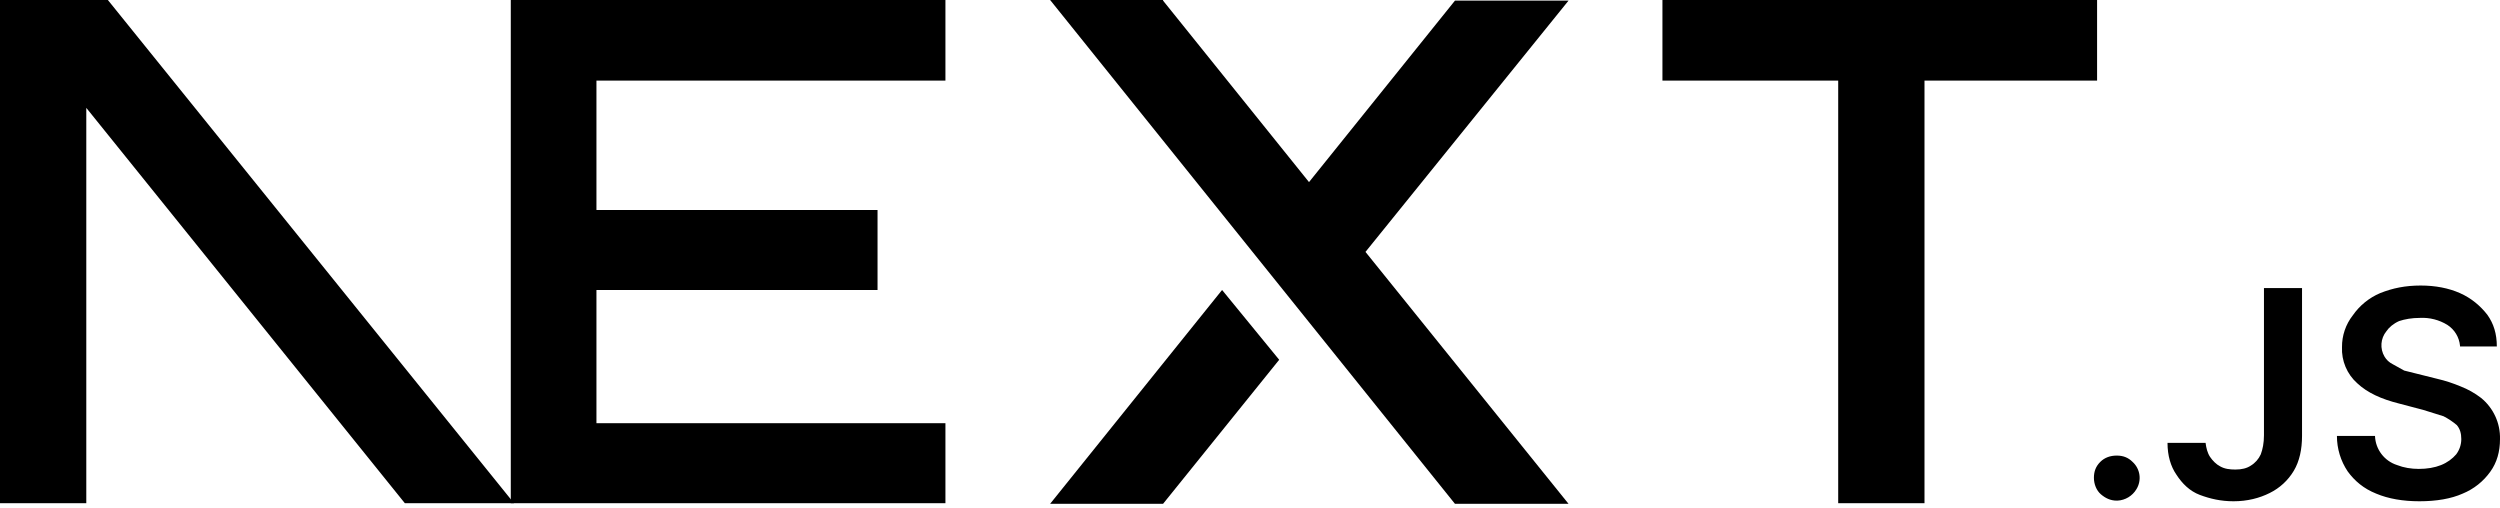
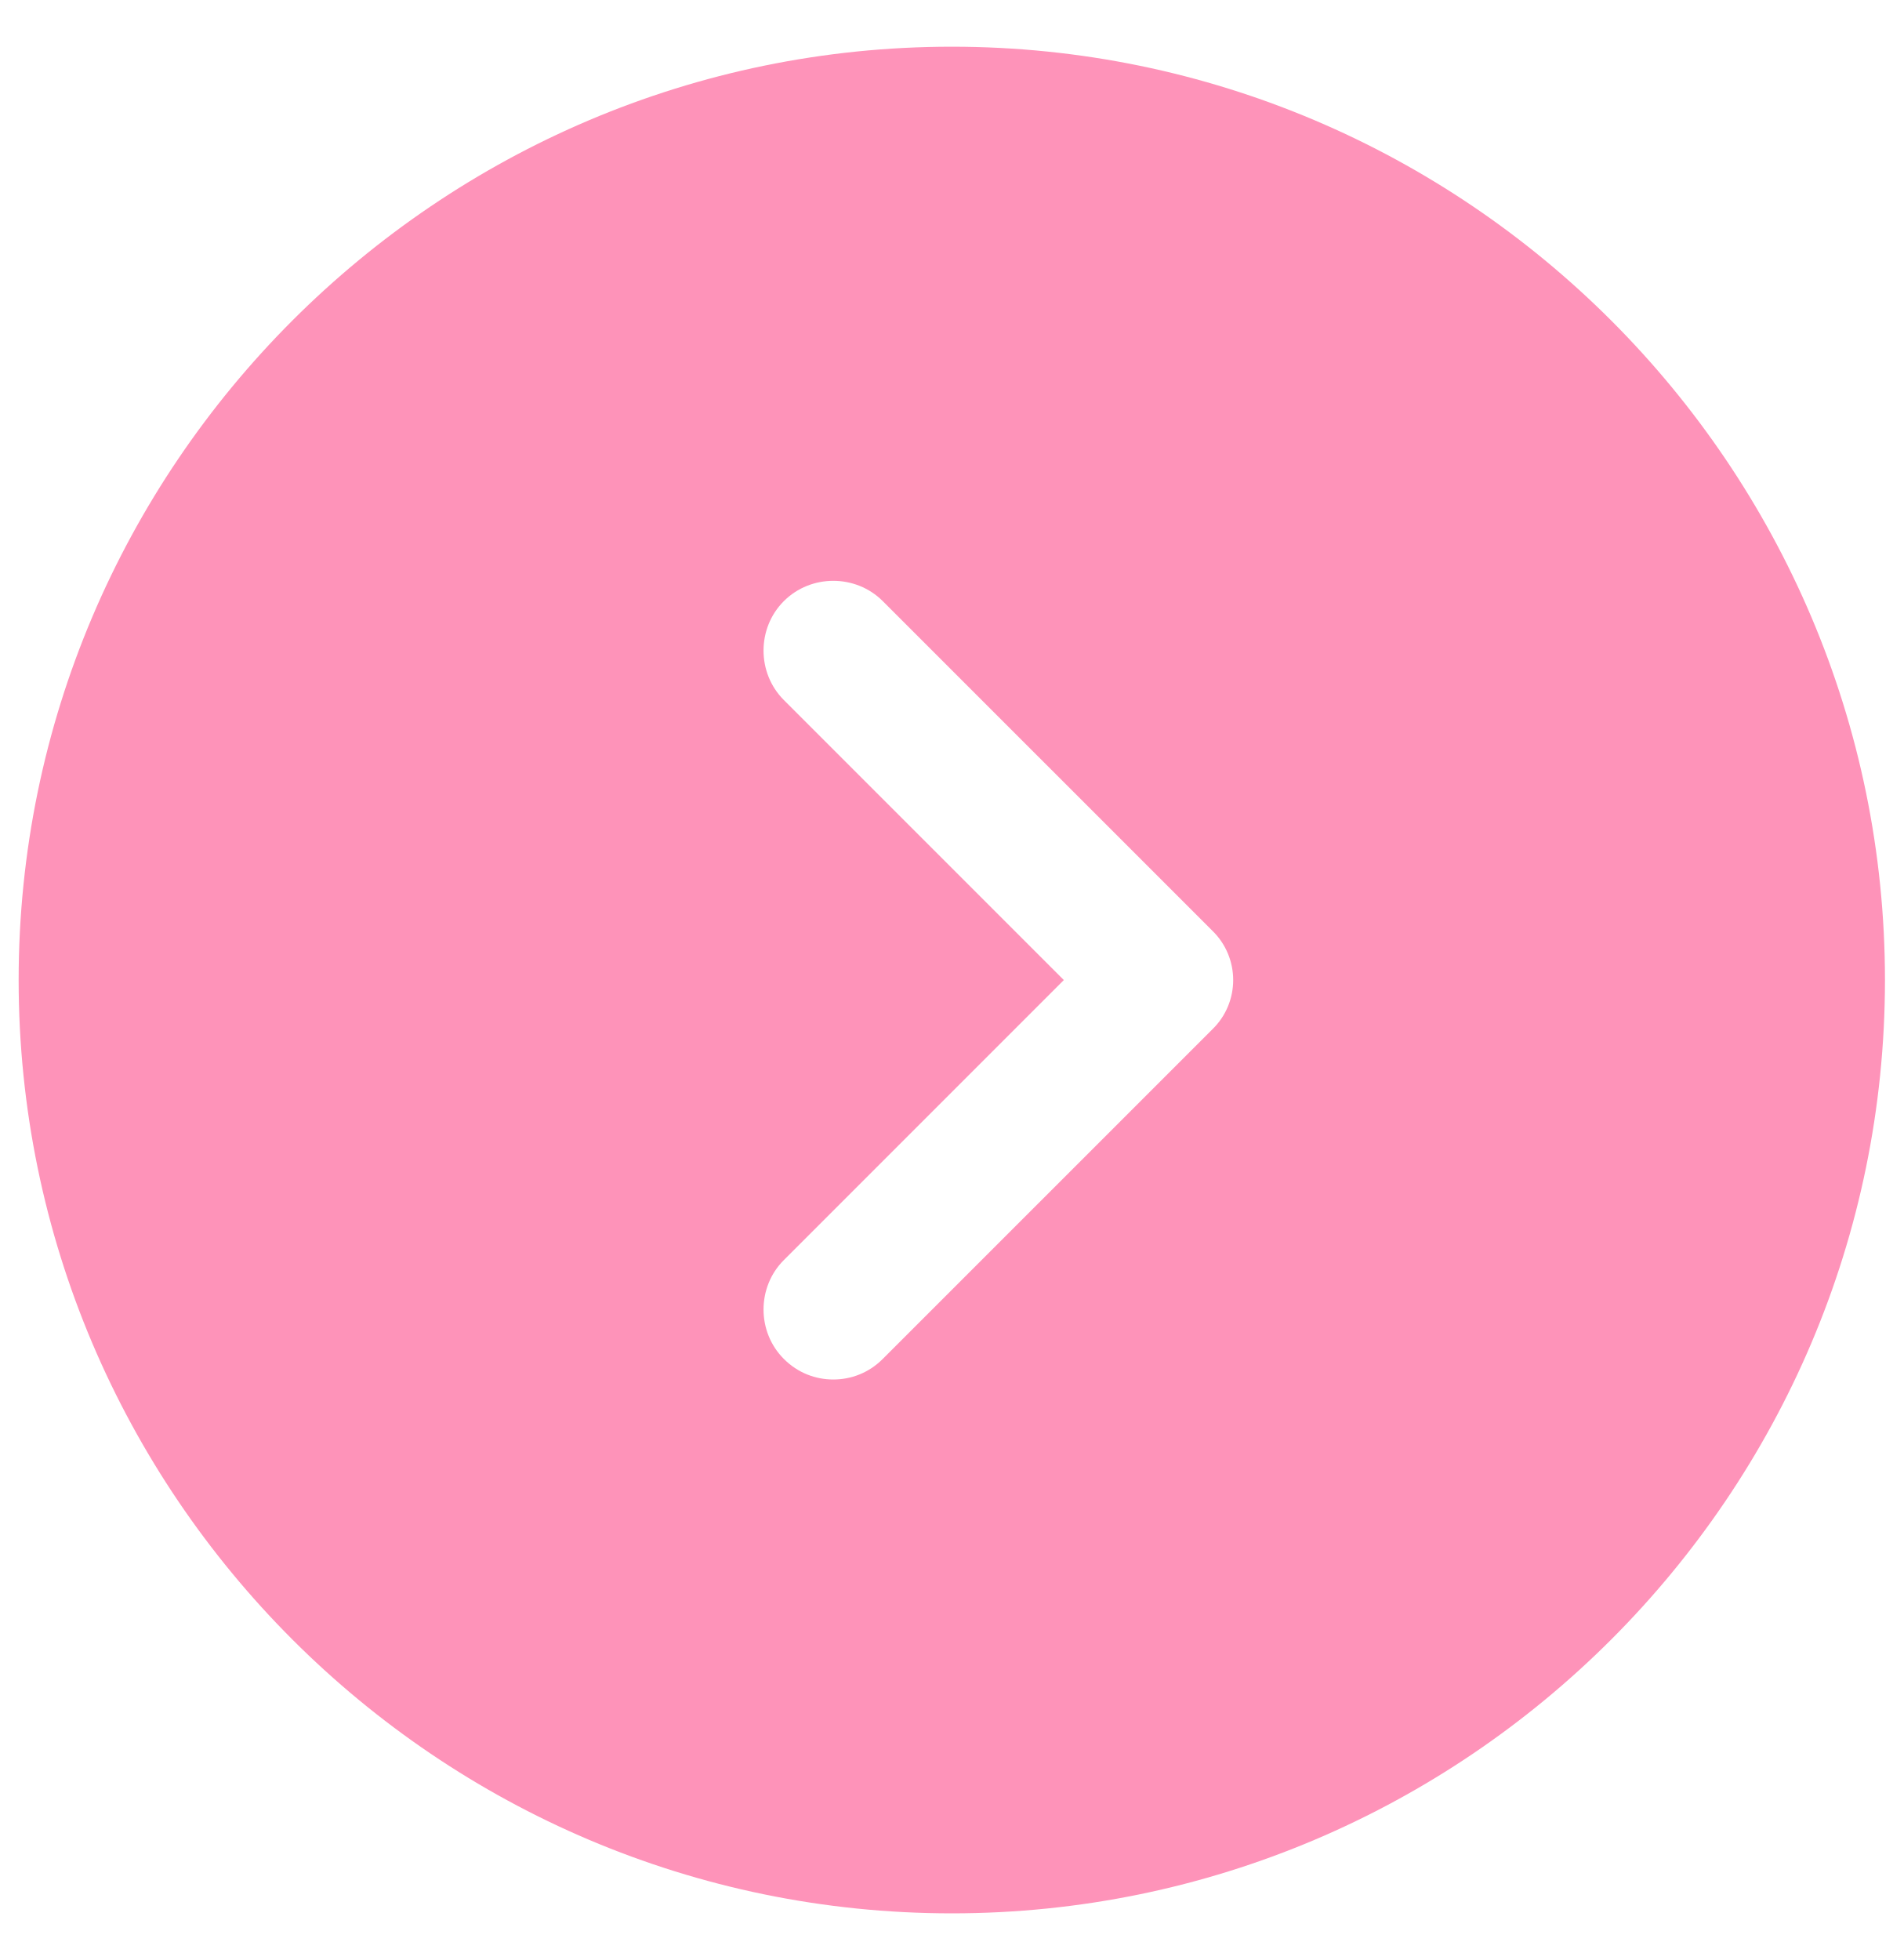
- <svg xmlns="http://www.w3.org/2000/svg" fill="none" viewBox="0 0 394 80">
-   <path fill="#000" d="M262 0h68.5v12.7h-27.2v66.6h-13.6V12.7H262V0ZM149 0v12.7H94v20.4h44.3v12.6H94v21h55v12.6H80.5V0h68.7zm34.3 0h-17.8l63.8 79.4h17.9l-32-39.7 32-39.6h-17.9l-23 28.6-23-28.6zm18.3 56.7-9-11-27.1 33.7h17.8l18.3-22.7z" />
-   <path fill="#000" d="M81 79.3 17 0H0v79.3h13.6V17l50.2 62.3H81Zm252.6-.4c-1 0-1.8-.4-2.5-1s-1.1-1.6-1.1-2.6.3-1.8 1-2.5 1.6-1 2.6-1 1.8.3 2.5 1a3.4 3.4 0 0 1 .6 4.3 3.7 3.7 0 0 1-3 1.8zm23.2-33.5h6v23.3c0 2.1-.4 4-1.3 5.5a9.1 9.1 0 0 1-3.8 3.5c-1.6.8-3.5 1.3-5.7 1.3-2 0-3.7-.4-5.3-1s-2.8-1.8-3.7-3.2c-.9-1.3-1.4-3-1.4-5h6c.1.8.3 1.6.7 2.2s1 1.2 1.6 1.5c.7.4 1.5.5 2.4.5 1 0 1.8-.2 2.4-.6a4 4 0 0 0 1.6-1.8c.3-.8.5-1.8.5-3V45.5zm30.9 9.1a4.4 4.4 0 0 0-2-3.3 7.5 7.5 0 0 0-4.3-1.1c-1.3 0-2.4.2-3.3.5-.9.4-1.6 1-2 1.6a3.5 3.5 0 0 0-.3 4c.3.5.7.9 1.3 1.2l1.8 1 2 .5 3.2.8c1.3.3 2.5.7 3.7 1.2a13 13 0 0 1 3.2 1.8 8.1 8.1 0 0 1 3 6.5c0 2-.5 3.7-1.5 5.1a10 10 0 0 1-4.4 3.5c-1.8.8-4.1 1.2-6.8 1.2-2.6 0-4.9-.4-6.8-1.2-2-.8-3.4-2-4.5-3.5a10 10 0 0 1-1.7-5.6h6a5 5 0 0 0 3.5 4.6c1 .4 2.2.6 3.4.6 1.3 0 2.5-.2 3.5-.6 1-.4 1.8-1 2.4-1.7a4 4 0 0 0 .8-2.4c0-.9-.2-1.6-.7-2.2a11 11 0 0 0-2.1-1.4l-3.2-1-3.8-1c-2.8-.7-5-1.7-6.6-3.2a7.2 7.2 0 0 1-2.4-5.7 8 8 0 0 1 1.7-5 10 10 0 0 1 4.3-3.5c2-.8 4-1.2 6.4-1.2 2.3 0 4.4.4 6.2 1.2 1.8.8 3.2 2 4.3 3.4 1 1.4 1.5 3 1.5 5h-5.8z" />
+ <svg xmlns="http://www.w3.org/2000/svg" width="34" height="35" viewBox="0 0 34 35" fill="none">
+   <path d="M17 0.834C7.816 0.834 0.333 8.317 0.333 17.501C0.333 26.684 7.816 34.167 17 34.167C26.183 34.167 33.666 26.684 33.666 17.501C33.666 8.317 26.183 0.834 17 0.834ZM21.65 18.384L15.766 24.267C15.516 24.517 15.2 24.634 14.883 24.634C14.566 24.634 14.25 24.517 14 24.267C13.516 23.784 13.516 22.984 14 22.501L19 17.501L14 12.501C13.516 12.017 13.516 11.217 14 10.734C14.483 10.251 15.283 10.251 15.766 10.734L21.65 16.617C22.15 17.101 22.15 17.901 21.65 18.384Z" fill="#FE93B9" style="fill:#FE93B9;fill:color(display-p3 0.996 0.577 0.726);fill-opacity:1;" />
</svg>
